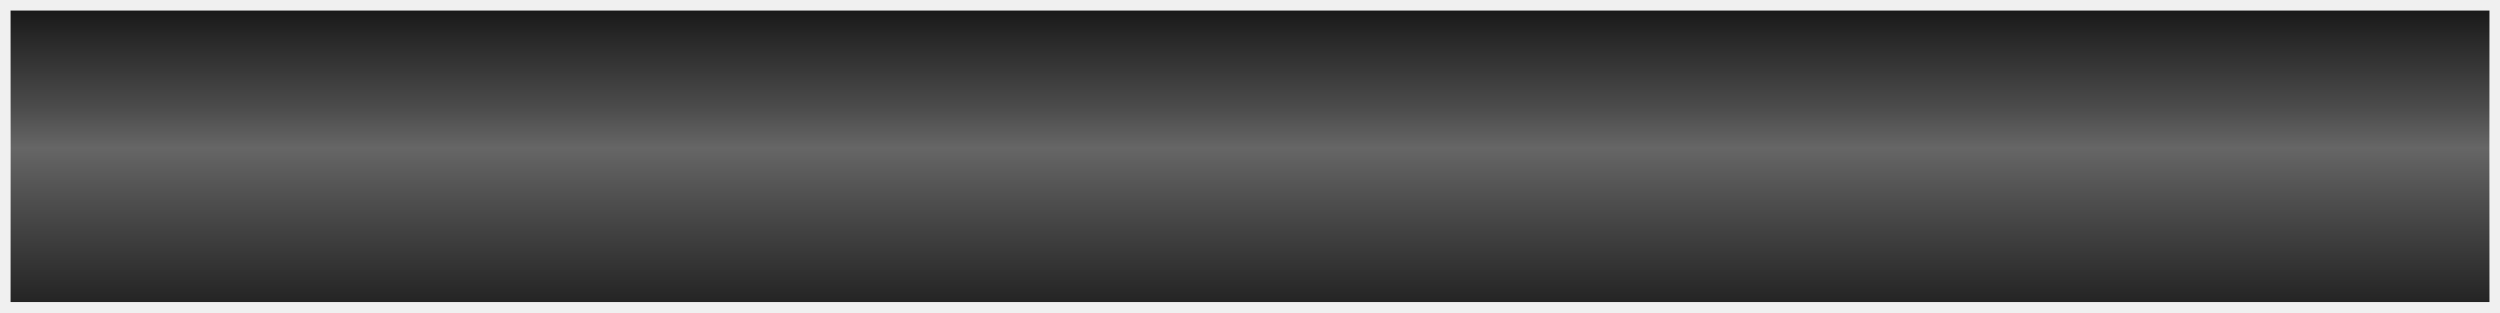
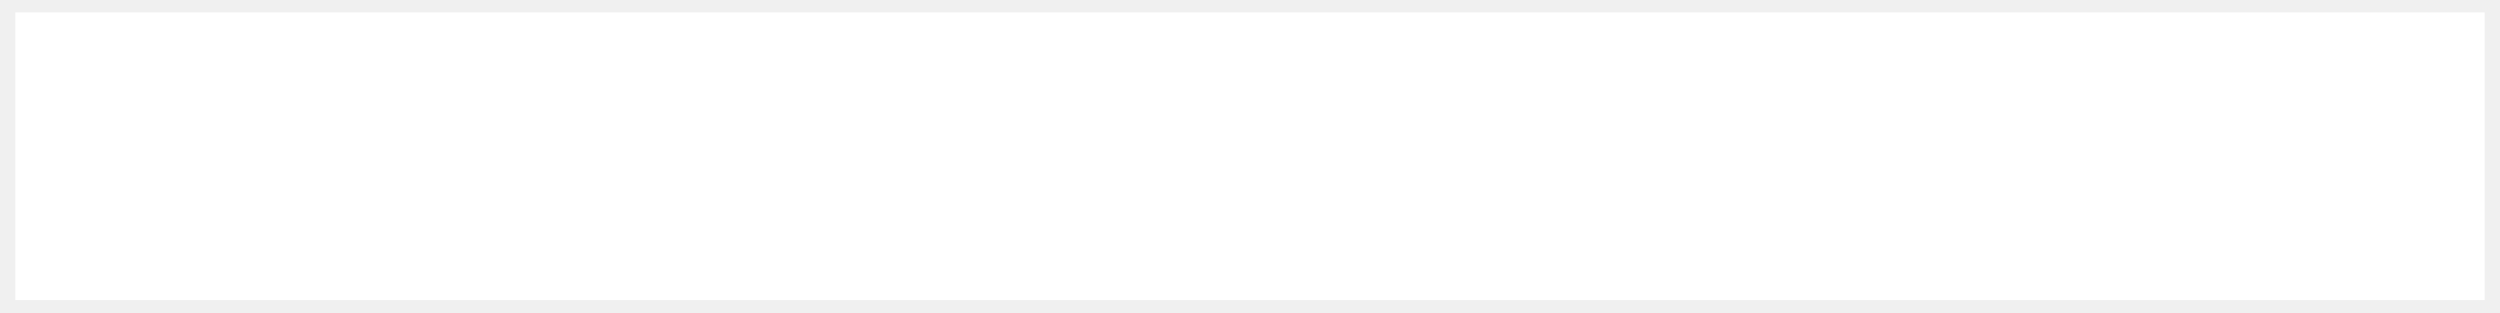
<svg xmlns="http://www.w3.org/2000/svg" xmlns:xlink="http://www.w3.org/1999/xlink" width="60mm" height="7.5mm" viewBox="0 0 60 7.5" version="1.1" id="svg1">
  <defs id="defs1">
    <linearGradient id="linearGradient99">
      <stop style="stop-color:#515151;stop-opacity:1;" offset="0.398" id="stop99" />
      <stop style="stop-color:#cbcbcb;stop-opacity:1;" offset="0.483" id="stop100" />
      <stop style="stop-color:#e5e5e5;stop-opacity:1;" offset="0.497" id="stop103" />
      <stop style="stop-color:#cdcdcd;stop-opacity:1;" offset="0.516" id="stop102" />
      <stop style="stop-color:#6e6e6e;stop-opacity:1;" offset="0.598" id="stop101" />
    </linearGradient>
    <filter style="color-interpolation-filters:sRGB" id="filter4" x="0" y="0" width="1" height="1">
      <feColorMatrix values="0.21 0.72 0.072 -0.1 0 0.21 0.72 0.072 -0.1 0 0.21 0.72 0.072 -0.1 0 0 0 0 1 0 " id="feColorMatrix4" />
    </filter>
    <filter style="color-interpolation-filters:sRGB" id="filter4-9" x="0" y="0" width="1" height="1">
      <feColorMatrix values="0.21 0.72 0.072 -0.1 0 0.21 0.72 0.072 -0.1 0 0.21 0.72 0.072 -0.1 0 0 0 0 1 0 " id="feColorMatrix4-2" result="fbSourceGraphic" />
      <feColorMatrix result="fbSourceGraphicAlpha" in="fbSourceGraphic" values="0 0 0 -1 0 0 0 0 -1 0 0 0 0 -1 0 0 0 0 1 0" id="feColorMatrix1" />
      <feColorMatrix id="feColorMatrix2" values="0.21 0.72 0.072 -0.2 0 0.21 0.72 0.072 -0.2 0 0.21 0.72 0.072 -0.2 0 0 0 0 1 0 " in="fbSourceGraphic" result="fbSourceGraphic" />
      <feColorMatrix result="fbSourceGraphicAlpha" in="fbSourceGraphic" values="0 0 0 -1 0 0 0 0 -1 0 0 0 0 -1 0 0 0 0 1 0" id="feColorMatrix3" />
      <feColorMatrix id="feColorMatrix5" values="0.21 0.72 0.072 -0.2 0 0.21 0.72 0.072 -0.2 0 0.21 0.72 0.072 -0.2 0 0 0 0 1 0 " in="fbSourceGraphic" />
    </filter>
    <filter style="color-interpolation-filters:sRGB" id="filter4-7" x="0" y="0" width="1" height="1">
      <feColorMatrix values="0.21 0.72 0.072 -0.1 0 0.21 0.72 0.072 -0.1 0 0.21 0.72 0.072 -0.1 0 0 0 0 1 0 " id="feColorMatrix4-0" />
    </filter>
    <filter style="color-interpolation-filters:sRGB" id="filter203" x="-0.104" y="-0.918" width="1.208" height="2.836">
      <feGaussianBlur stdDeviation="2.5" id="feGaussianBlur255" />
    </filter>
    <linearGradient xlink:href="#linearGradient99" id="linearGradient2" x1="140.466" y1="150.499" x2="140.466" y2="209.098" gradientUnits="userSpaceOnUse" gradientTransform="translate(9.8e-6)" />
    <filter style="color-interpolation-filters:sRGB" id="filter4-92" x="0" y="0" width="1" height="1">
      <feColorMatrix values="0.21 0.72 0.072 -0.1 0 0.21 0.72 0.072 -0.1 0 0.21 0.72 0.072 -0.1 0 0 0 0 1 0 " id="feColorMatrix4-28" />
    </filter>
    <linearGradient xlink:href="#linearGradient99" id="linearGradient3" gradientUnits="userSpaceOnUse" x1="140.466" y1="150.499" x2="140.466" y2="209.098" gradientTransform="translate(2.505937,-0.09376448)" />
    <linearGradient xlink:href="#linearGradient35" id="linearGradient3-9" x1="94.144" y1="57.818" x2="96.894" y2="57.818" gradientUnits="userSpaceOnUse" gradientTransform="matrix(0.875,0,0,1,43.70096,35.1071)" />
    <linearGradient id="linearGradient35">
      <stop style="stop-color:#ffffff;stop-opacity:1;" offset="0" id="stop31" />
      <stop style="stop-color:#ffffff;stop-opacity:0.878;" offset="0.37" id="stop32" />
      <stop style="stop-color:#ffffff;stop-opacity:0.243;" offset="0.539" id="stop33" />
      <stop style="stop-color:#ffffff;stop-opacity:0.145;" offset="0.76" id="stop34" />
      <stop style="stop-color:#ffffff;stop-opacity:0;" offset="1" id="stop35" />
    </linearGradient>
    <linearGradient xlink:href="#linearGradient35" id="linearGradient6" gradientUnits="userSpaceOnUse" gradientTransform="matrix(0.875,0,0,1,-209.0667,35.10688)" x1="94.144" y1="57.818" x2="96.894" y2="57.818" />
  </defs>
  <g id="layer1" transform="translate(-110.4657,-176.0486)">
    <rect style="display:inline;fill:#ffffff;fill-opacity:1;stroke:none;stroke-width:0.7;stroke-dasharray:none;filter:url(#filter203)" id="rect1-1" width="57.786" height="6.535" x="110.559" y="176.078" transform="matrix(1.235312,0,0,1.868992,-34.1117,-195.306)" />
    <path d="m 111.166,176.748 h 58.6 v 6.102 h -58.6 z" style="baseline-shift:baseline;display:inline;overflow:visible;vector-effect:none;fill:url(#linearGradient2);stroke:none;filter:url(#filter4);enable-background:accumulate;stop-color:#000000" id="path1" transform="matrix(1.015365,0,0,1.147248,-5.238696,-49.17021)" />
-     <g id="g6" transform="matrix(0.9128625,0,0,1.054658,49.71243,69.42802)">
+     <g id="g6" transform="matrix(0.9128625,0,0,1.054658,57.59463,68.02372)">
      <rect style="fill:url(#linearGradient3-9);stroke:none;stroke-width:0.655;stroke-dasharray:none" id="rect2" width="1.794" height="7.111" x="126.383" y="89.369" />
      <rect style="fill:url(#linearGradient6);stroke:none;stroke-width:0.655;stroke-dasharray:none" id="rect2-5" width="1.794" height="7.111" x="-126.384" y="89.369" transform="scale(-1,1)" />
    </g>
-     <path style="baseline-shift:baseline;display:inline;overflow:visible;opacity:1;vector-effect:none;enable-background:accumulate;stop-color:#000000;stop-opacity:1" d="m 111.826,187.691 v 7.5 h 59.998 v -7.5 z m 0.699,0.699 h 58.6 v 6.102 h -58.6 z" id="rect1" />
-     <path d="m 113.672,176.654 h 58.6 v 6.102 h -58.6 z" style="baseline-shift:baseline;display:inline;overflow:visible;vector-effect:none;fill:url(#linearGradient3);stroke:none;filter:url(#filter4-9);enable-background:accumulate;stop-color:#000000" id="path1-3" transform="matrix(1.015365,0,0,1.147248,-4.702742,-26.36735)" />
+     <path style="baseline-shift:baseline;display:inline;overflow:visible;opacity:1;vector-effect:none;enable-background:accumulate;stop-color:#000000;stop-opacity:1" d="m 81.19,159.776 v 7.5 h 59.998 v -7.5 z m 0.699,0.699 h 58.6 v 6.102 H 81.889 Z" id="rect1" />
+     <path d="m 113.672,176.654 h 58.6 v 6.102 h -58.6 z" style="baseline-shift:baseline;display:inline;overflow:visible;vector-effect:none;fill:url(#linearGradient3);stroke:none;filter:url(#filter4-9);enable-background:accumulate;stop-color:#000000" id="path1-3" transform="matrix(1.023898,0,0,1.229194,-9.501346,-52.28258)" />
+     <rect style="fill:#ffffff;stroke-width:0.265" id="rect3" width="59.265" height="6.904" x="110.833" y="176.346" />
  </g>
</svg>
